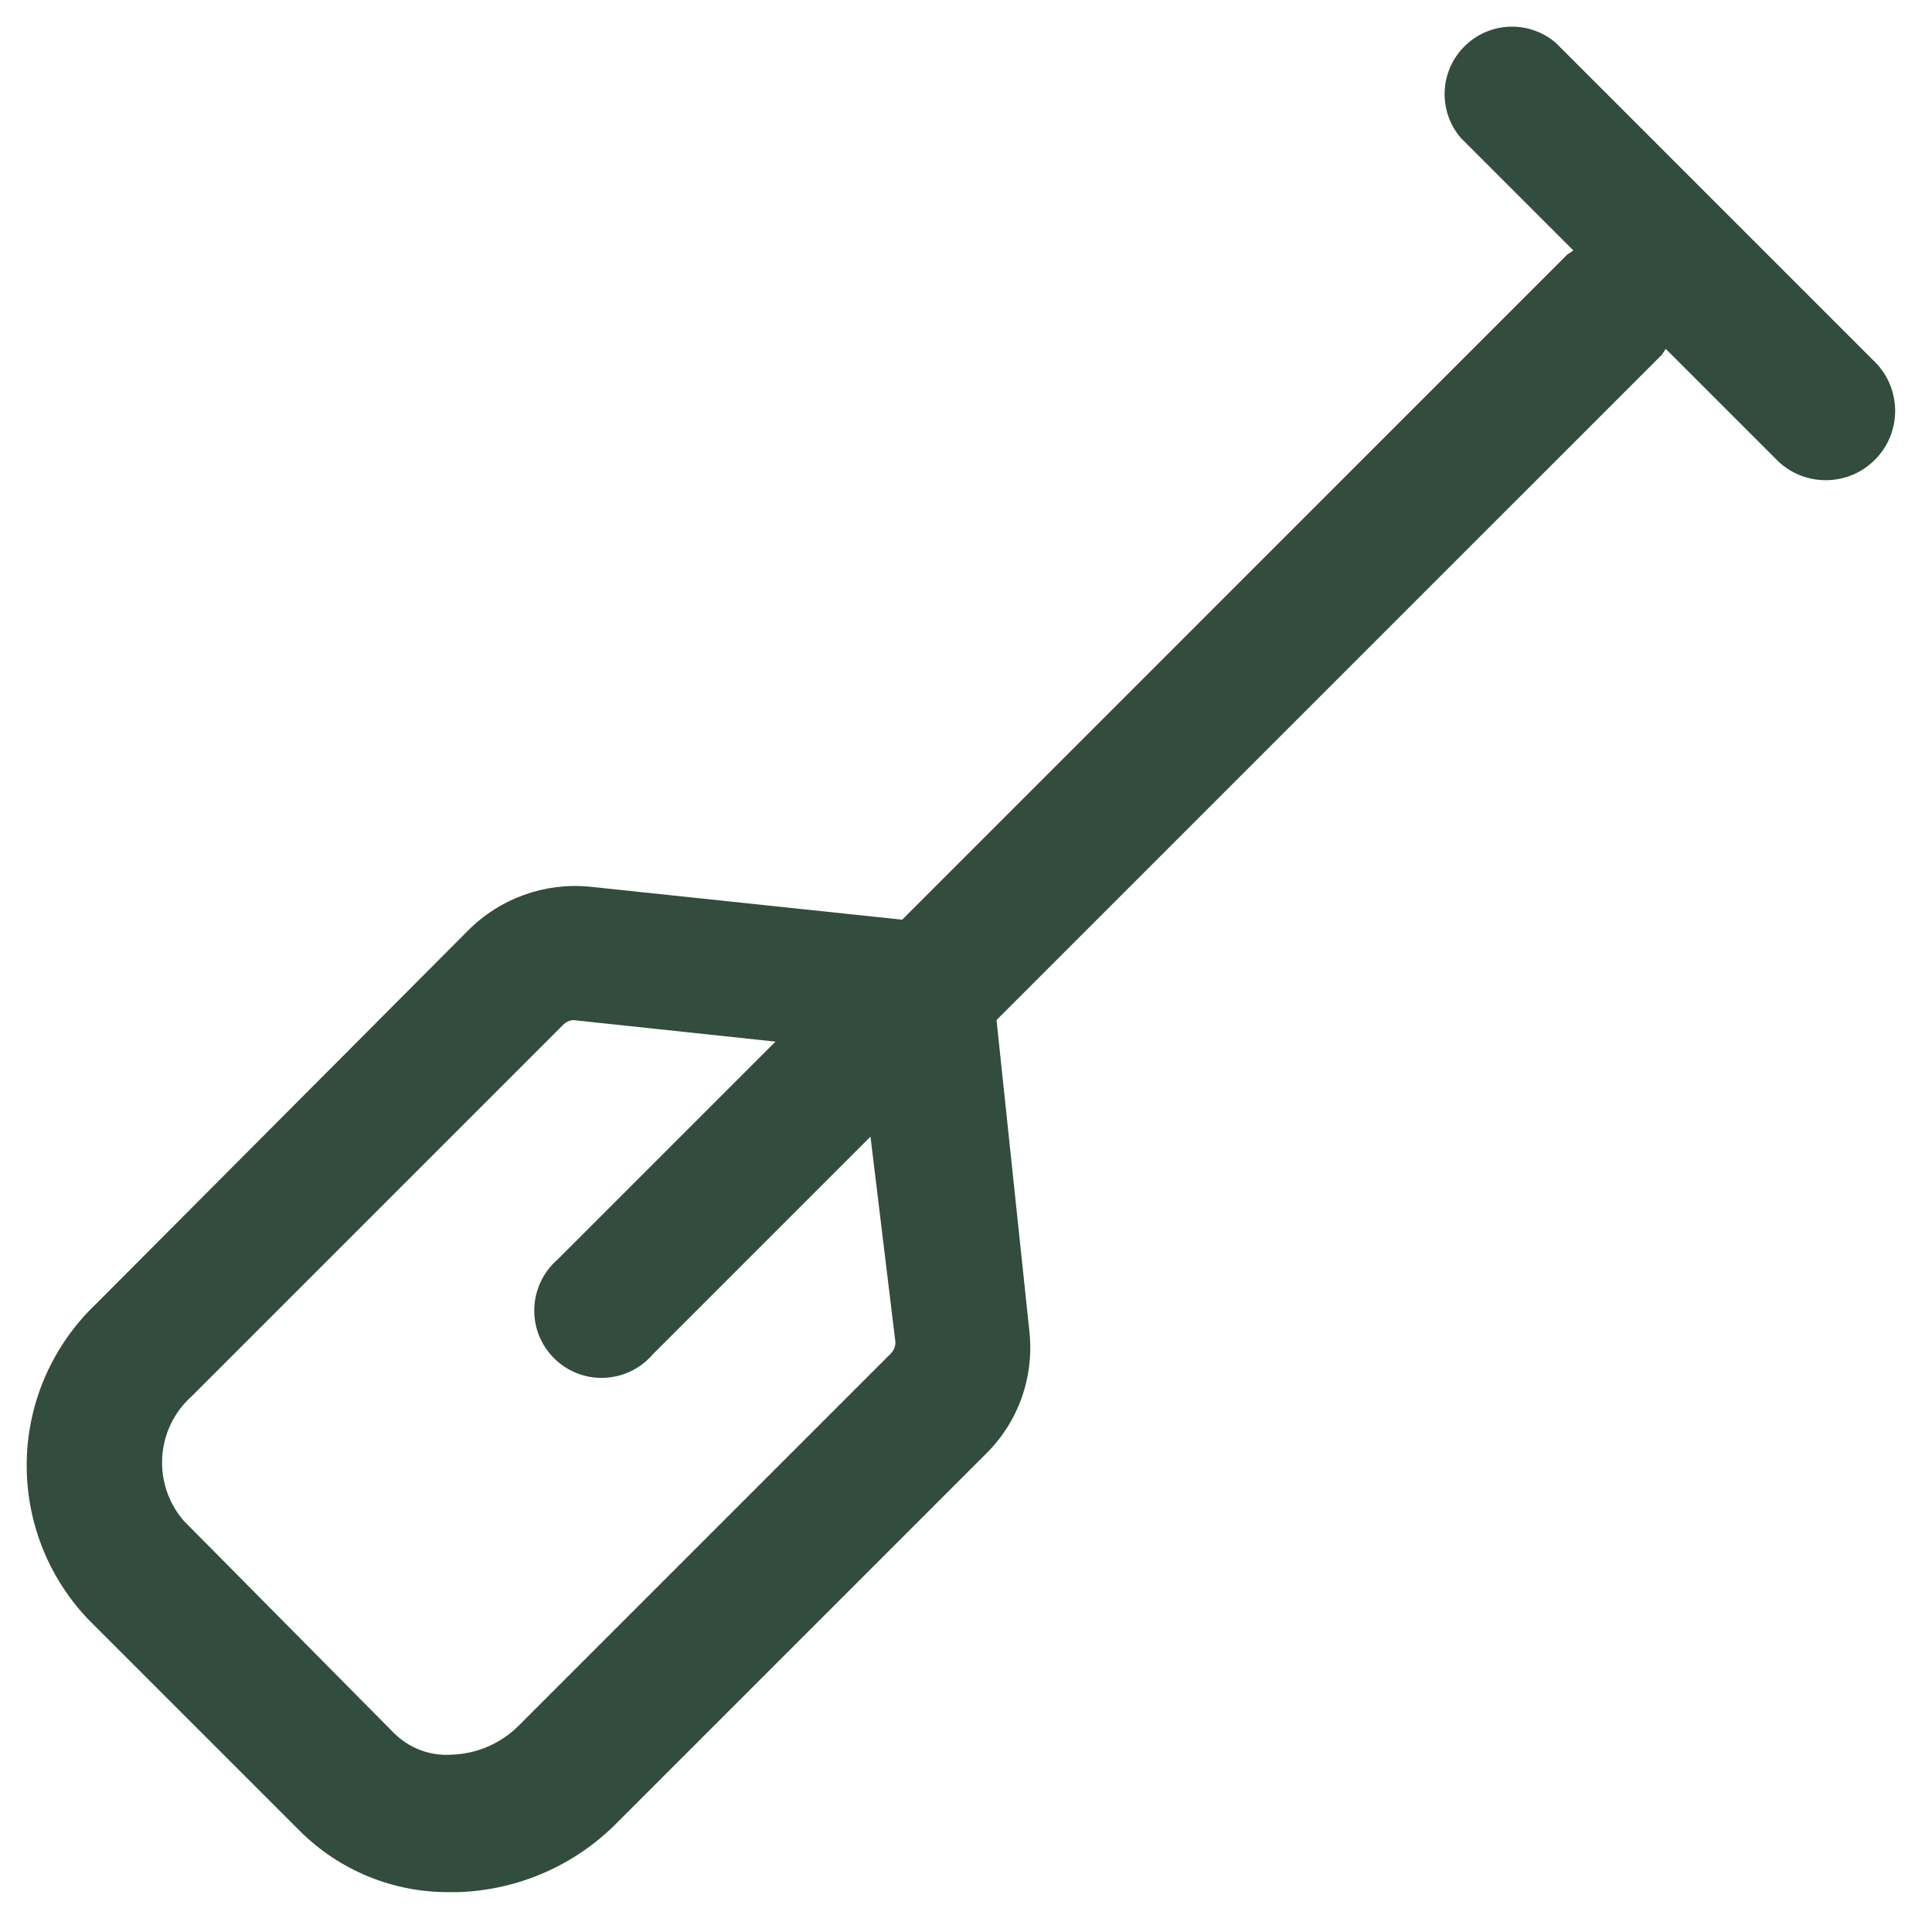
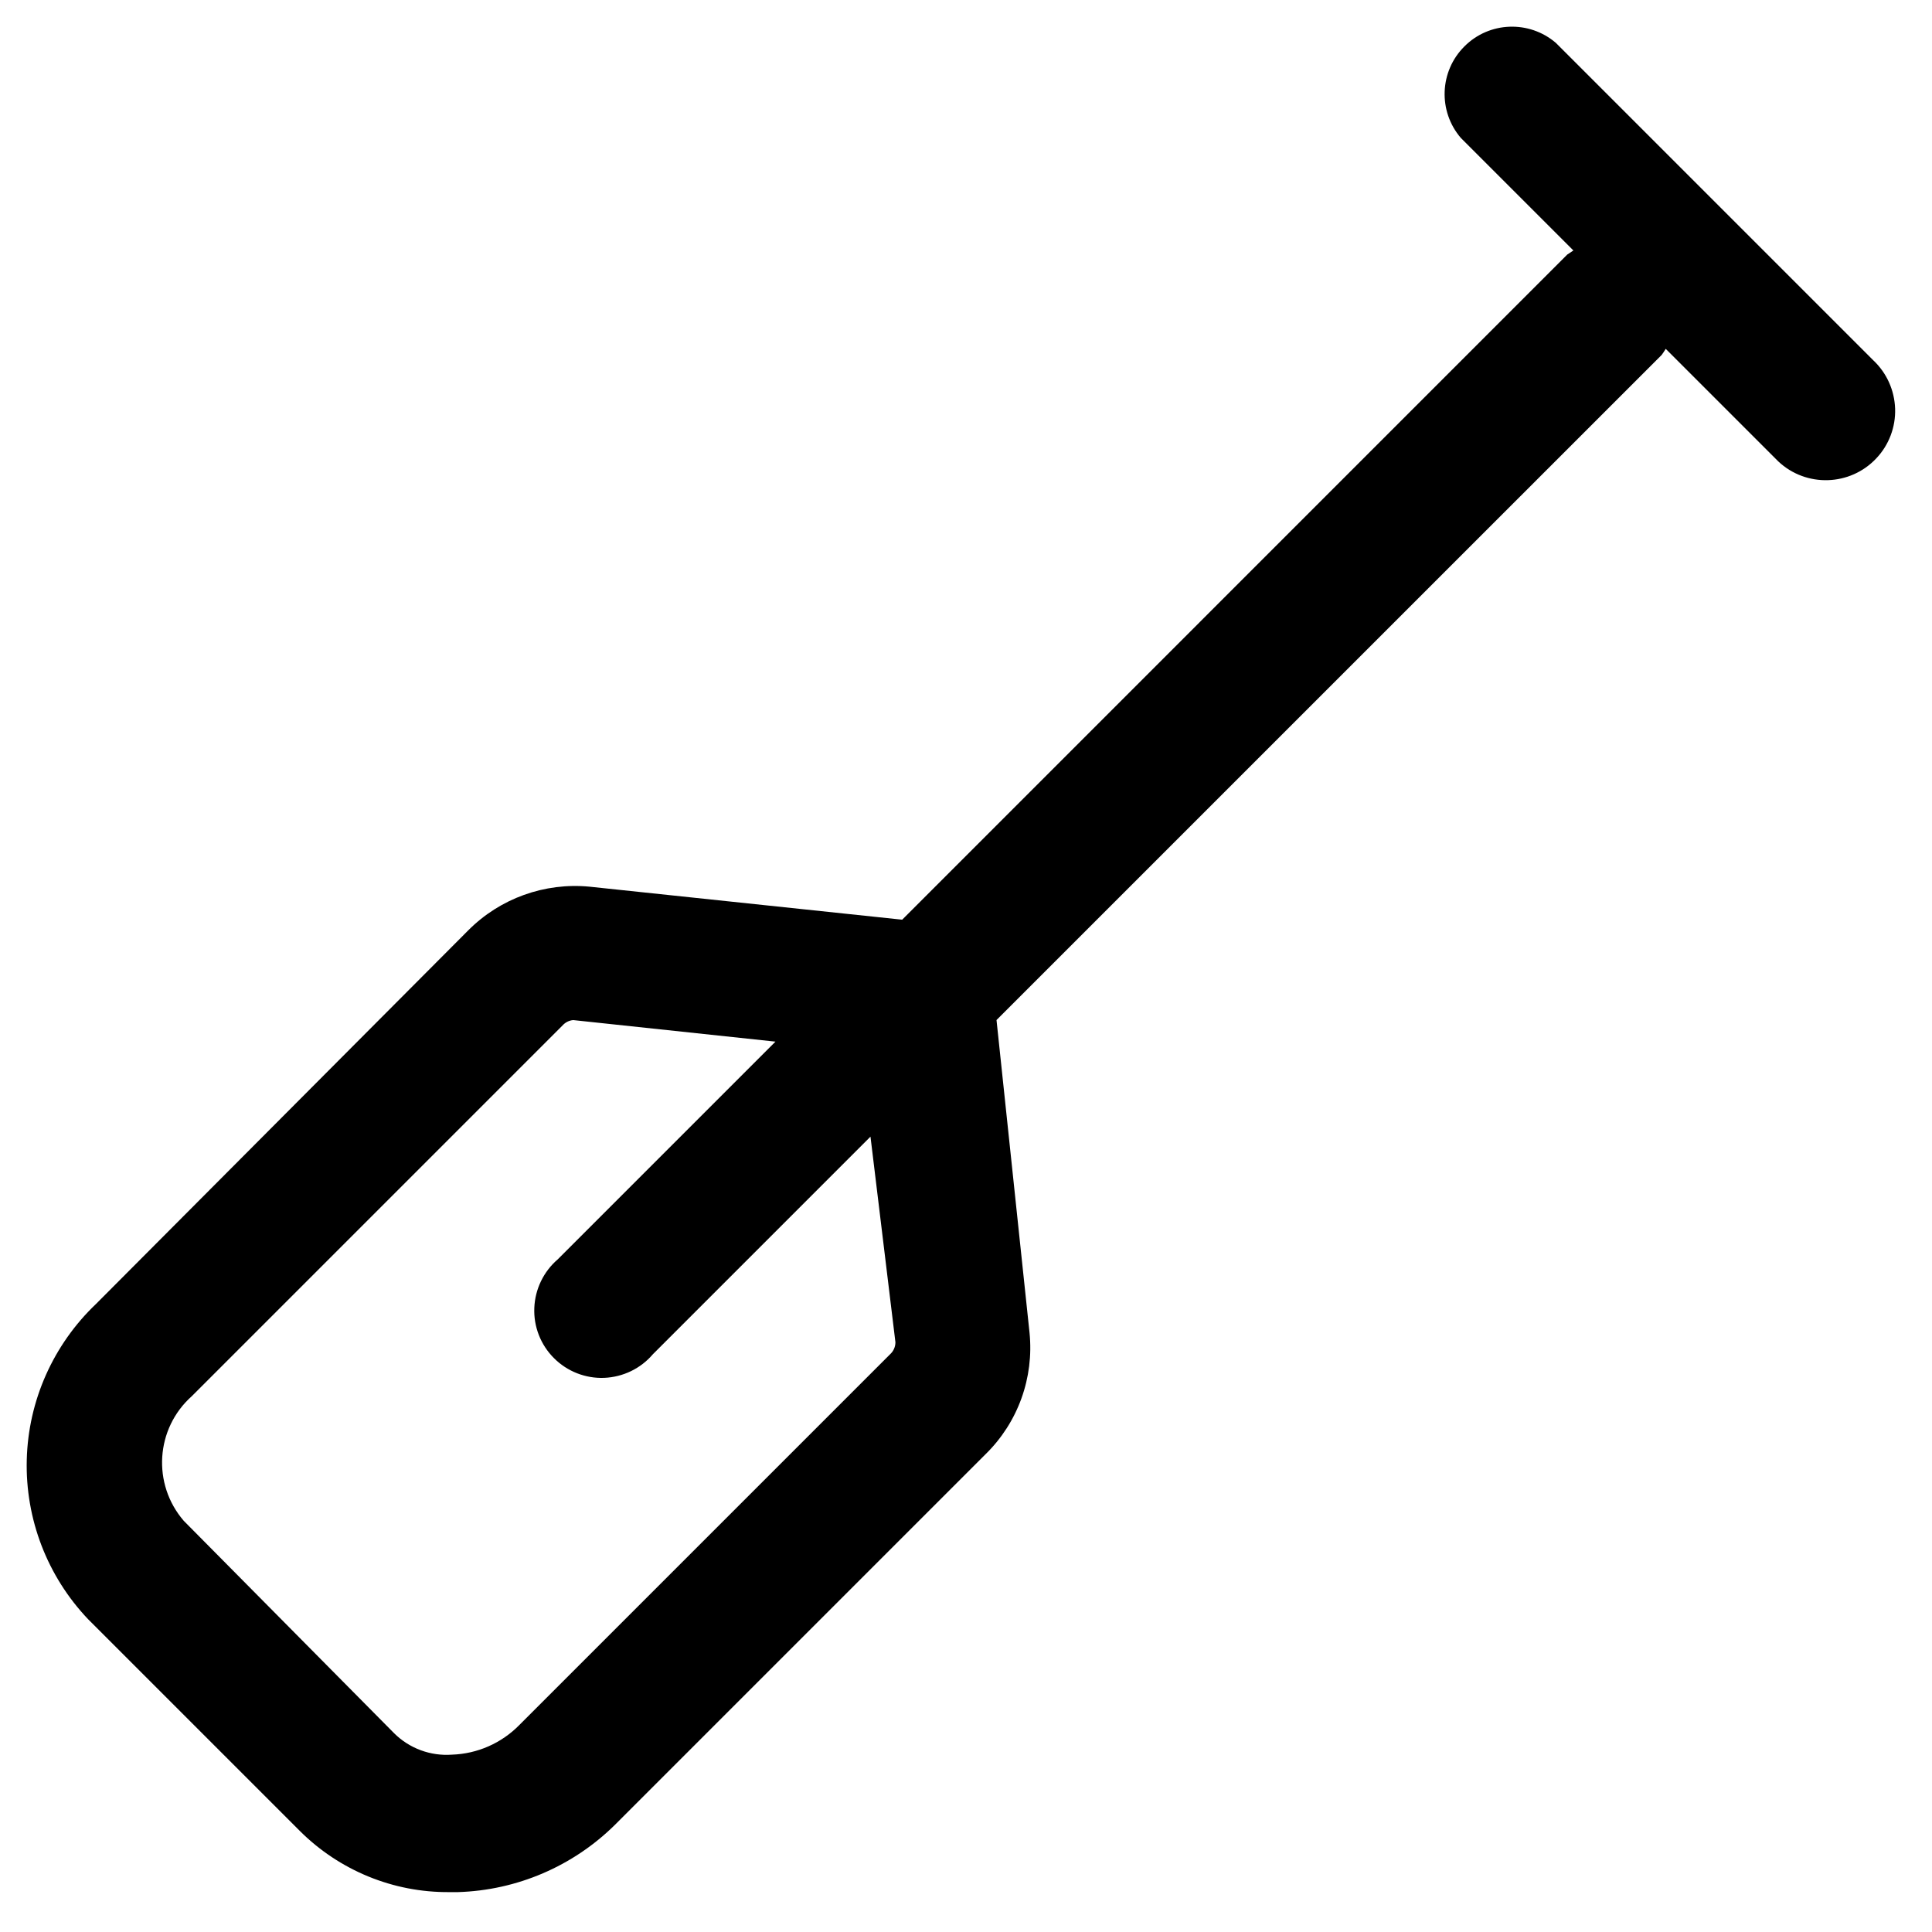
<svg xmlns="http://www.w3.org/2000/svg" width="34" height="34" viewBox="0 0 34 34" fill="none">
-   <path d="M32.967 6.341L27.381 0.755C26.911 0.352 26.208 0.378 25.771 0.817C25.332 1.254 25.305 1.957 25.708 2.427L27.689 4.408L27.582 4.479L15.877 16.185L10.374 15.604C9.582 15.528 8.799 15.811 8.239 16.374L1.692 22.945C0.938 23.662 0.497 24.649 0.471 25.69C0.444 26.731 0.832 27.74 1.55 28.495L5.274 32.219C5.972 32.916 6.919 33.306 7.907 33.298H8.061C9.099 33.266 10.086 32.842 10.824 32.112L17.347 25.589C17.915 25.032 18.198 24.246 18.118 23.454L17.537 17.951L29.243 6.246C29.268 6.212 29.292 6.176 29.314 6.139L31.295 8.12C31.785 8.581 32.559 8.557 33.02 8.066C33.243 7.83 33.361 7.516 33.351 7.193C33.34 6.868 33.203 6.563 32.967 6.341L32.967 6.341ZM15.758 23.621C15.758 23.702 15.724 23.779 15.663 23.834L9.14 30.357C8.826 30.677 8.402 30.864 7.954 30.879C7.575 30.907 7.202 30.768 6.934 30.5L3.234 26.764C2.674 26.116 2.737 25.139 3.376 24.57L9.899 18.047C9.948 17.992 10.016 17.957 10.089 17.952L13.647 18.331L9.816 22.162C9.566 22.377 9.416 22.687 9.403 23.017C9.389 23.346 9.515 23.668 9.749 23.901C9.982 24.135 10.304 24.261 10.633 24.248C10.964 24.234 11.274 24.085 11.488 23.834L15.319 20.003L15.758 23.621Z" fill="#324C3D" />
+   <path d="M32.967 6.341L27.381 0.755C26.911 0.352 26.208 0.378 25.771 0.817C25.332 1.254 25.305 1.957 25.708 2.427L27.689 4.408L27.582 4.479L15.877 16.185L10.374 15.604C9.582 15.528 8.799 15.811 8.239 16.374L1.692 22.945C0.938 23.662 0.497 24.649 0.471 25.69C0.444 26.731 0.832 27.74 1.55 28.495L5.274 32.219C5.972 32.916 6.919 33.306 7.907 33.298H8.061C9.099 33.266 10.086 32.842 10.824 32.112L17.347 25.589C17.915 25.032 18.198 24.246 18.118 23.454L17.537 17.951L29.243 6.246C29.268 6.212 29.292 6.176 29.314 6.139L31.295 8.12C31.785 8.581 32.559 8.557 33.02 8.066C33.243 7.83 33.361 7.516 33.351 7.193C33.34 6.868 33.203 6.563 32.967 6.341L32.967 6.341ZM15.758 23.621C15.758 23.702 15.724 23.779 15.663 23.834L9.14 30.357C8.826 30.677 8.402 30.864 7.954 30.879C7.575 30.907 7.202 30.768 6.934 30.5L3.234 26.764C2.674 26.116 2.737 25.139 3.376 24.57L9.899 18.047C9.948 17.992 10.016 17.957 10.089 17.952L13.647 18.331L9.816 22.162C9.566 22.377 9.416 22.687 9.403 23.017C9.389 23.346 9.515 23.668 9.749 23.901C9.982 24.135 10.304 24.261 10.633 24.248C10.964 24.234 11.274 24.085 11.488 23.834L15.319 20.003L15.758 23.621Z" fill="currentColor" />
</svg>
